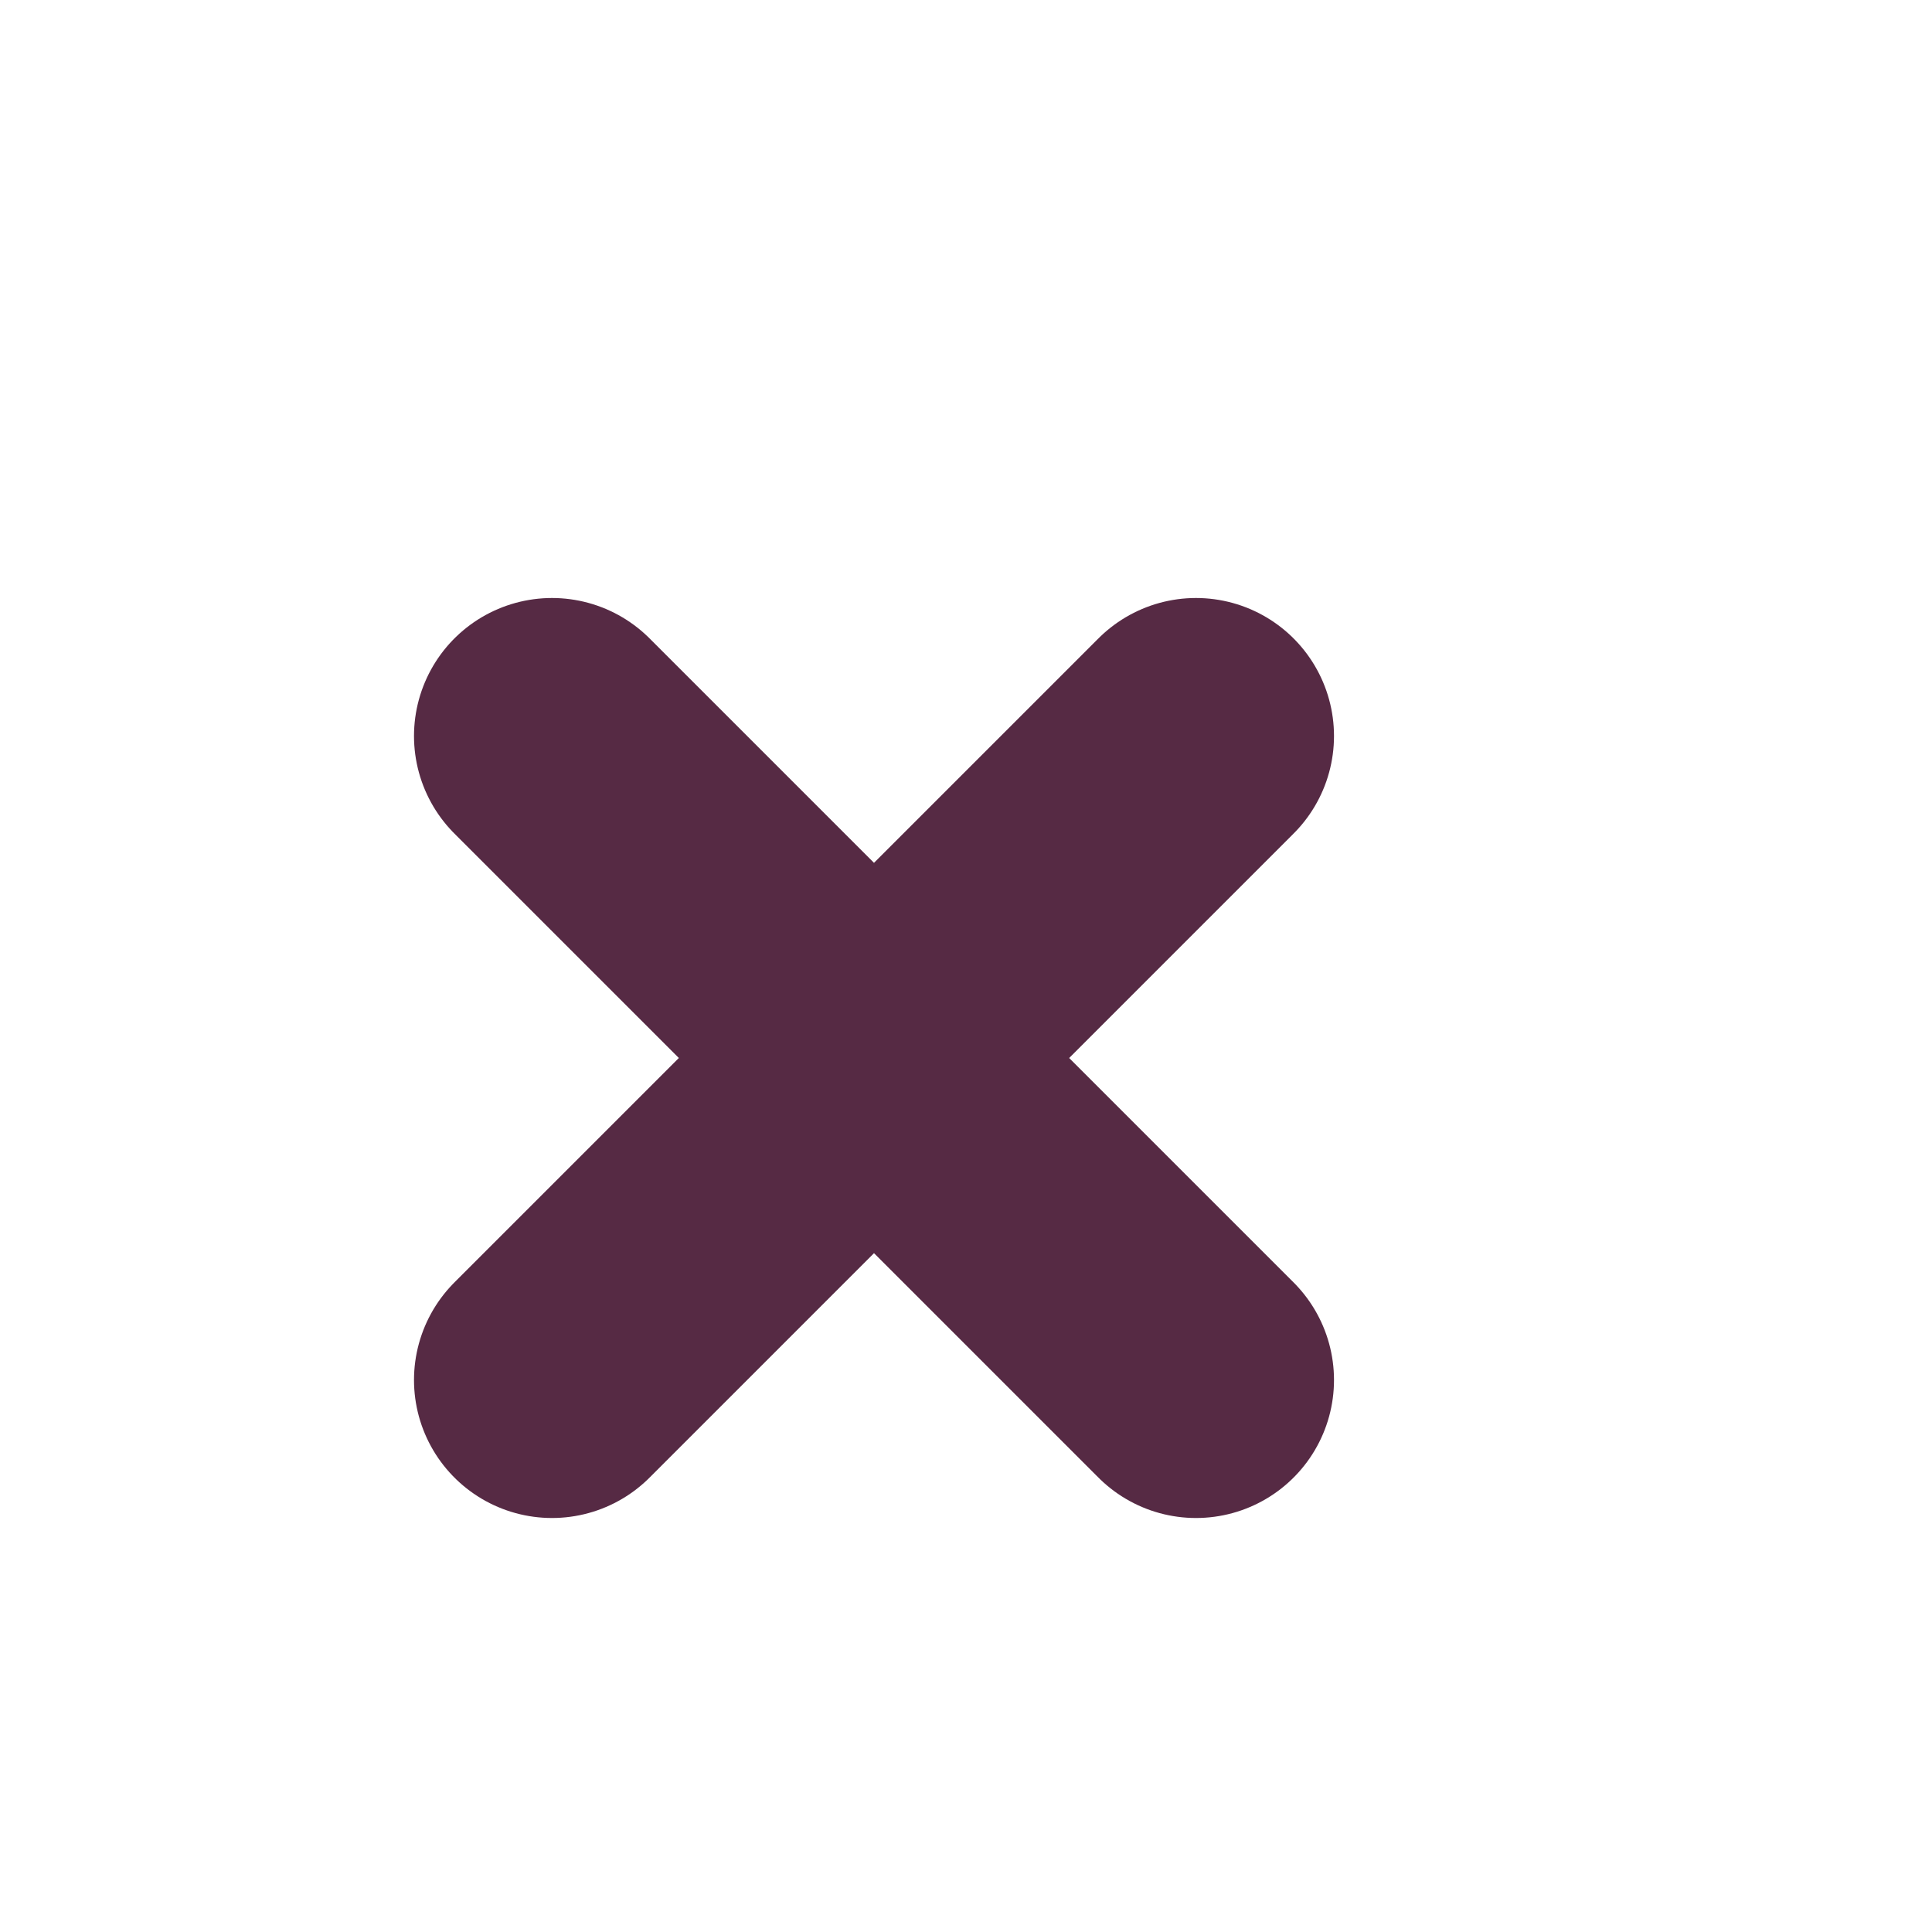
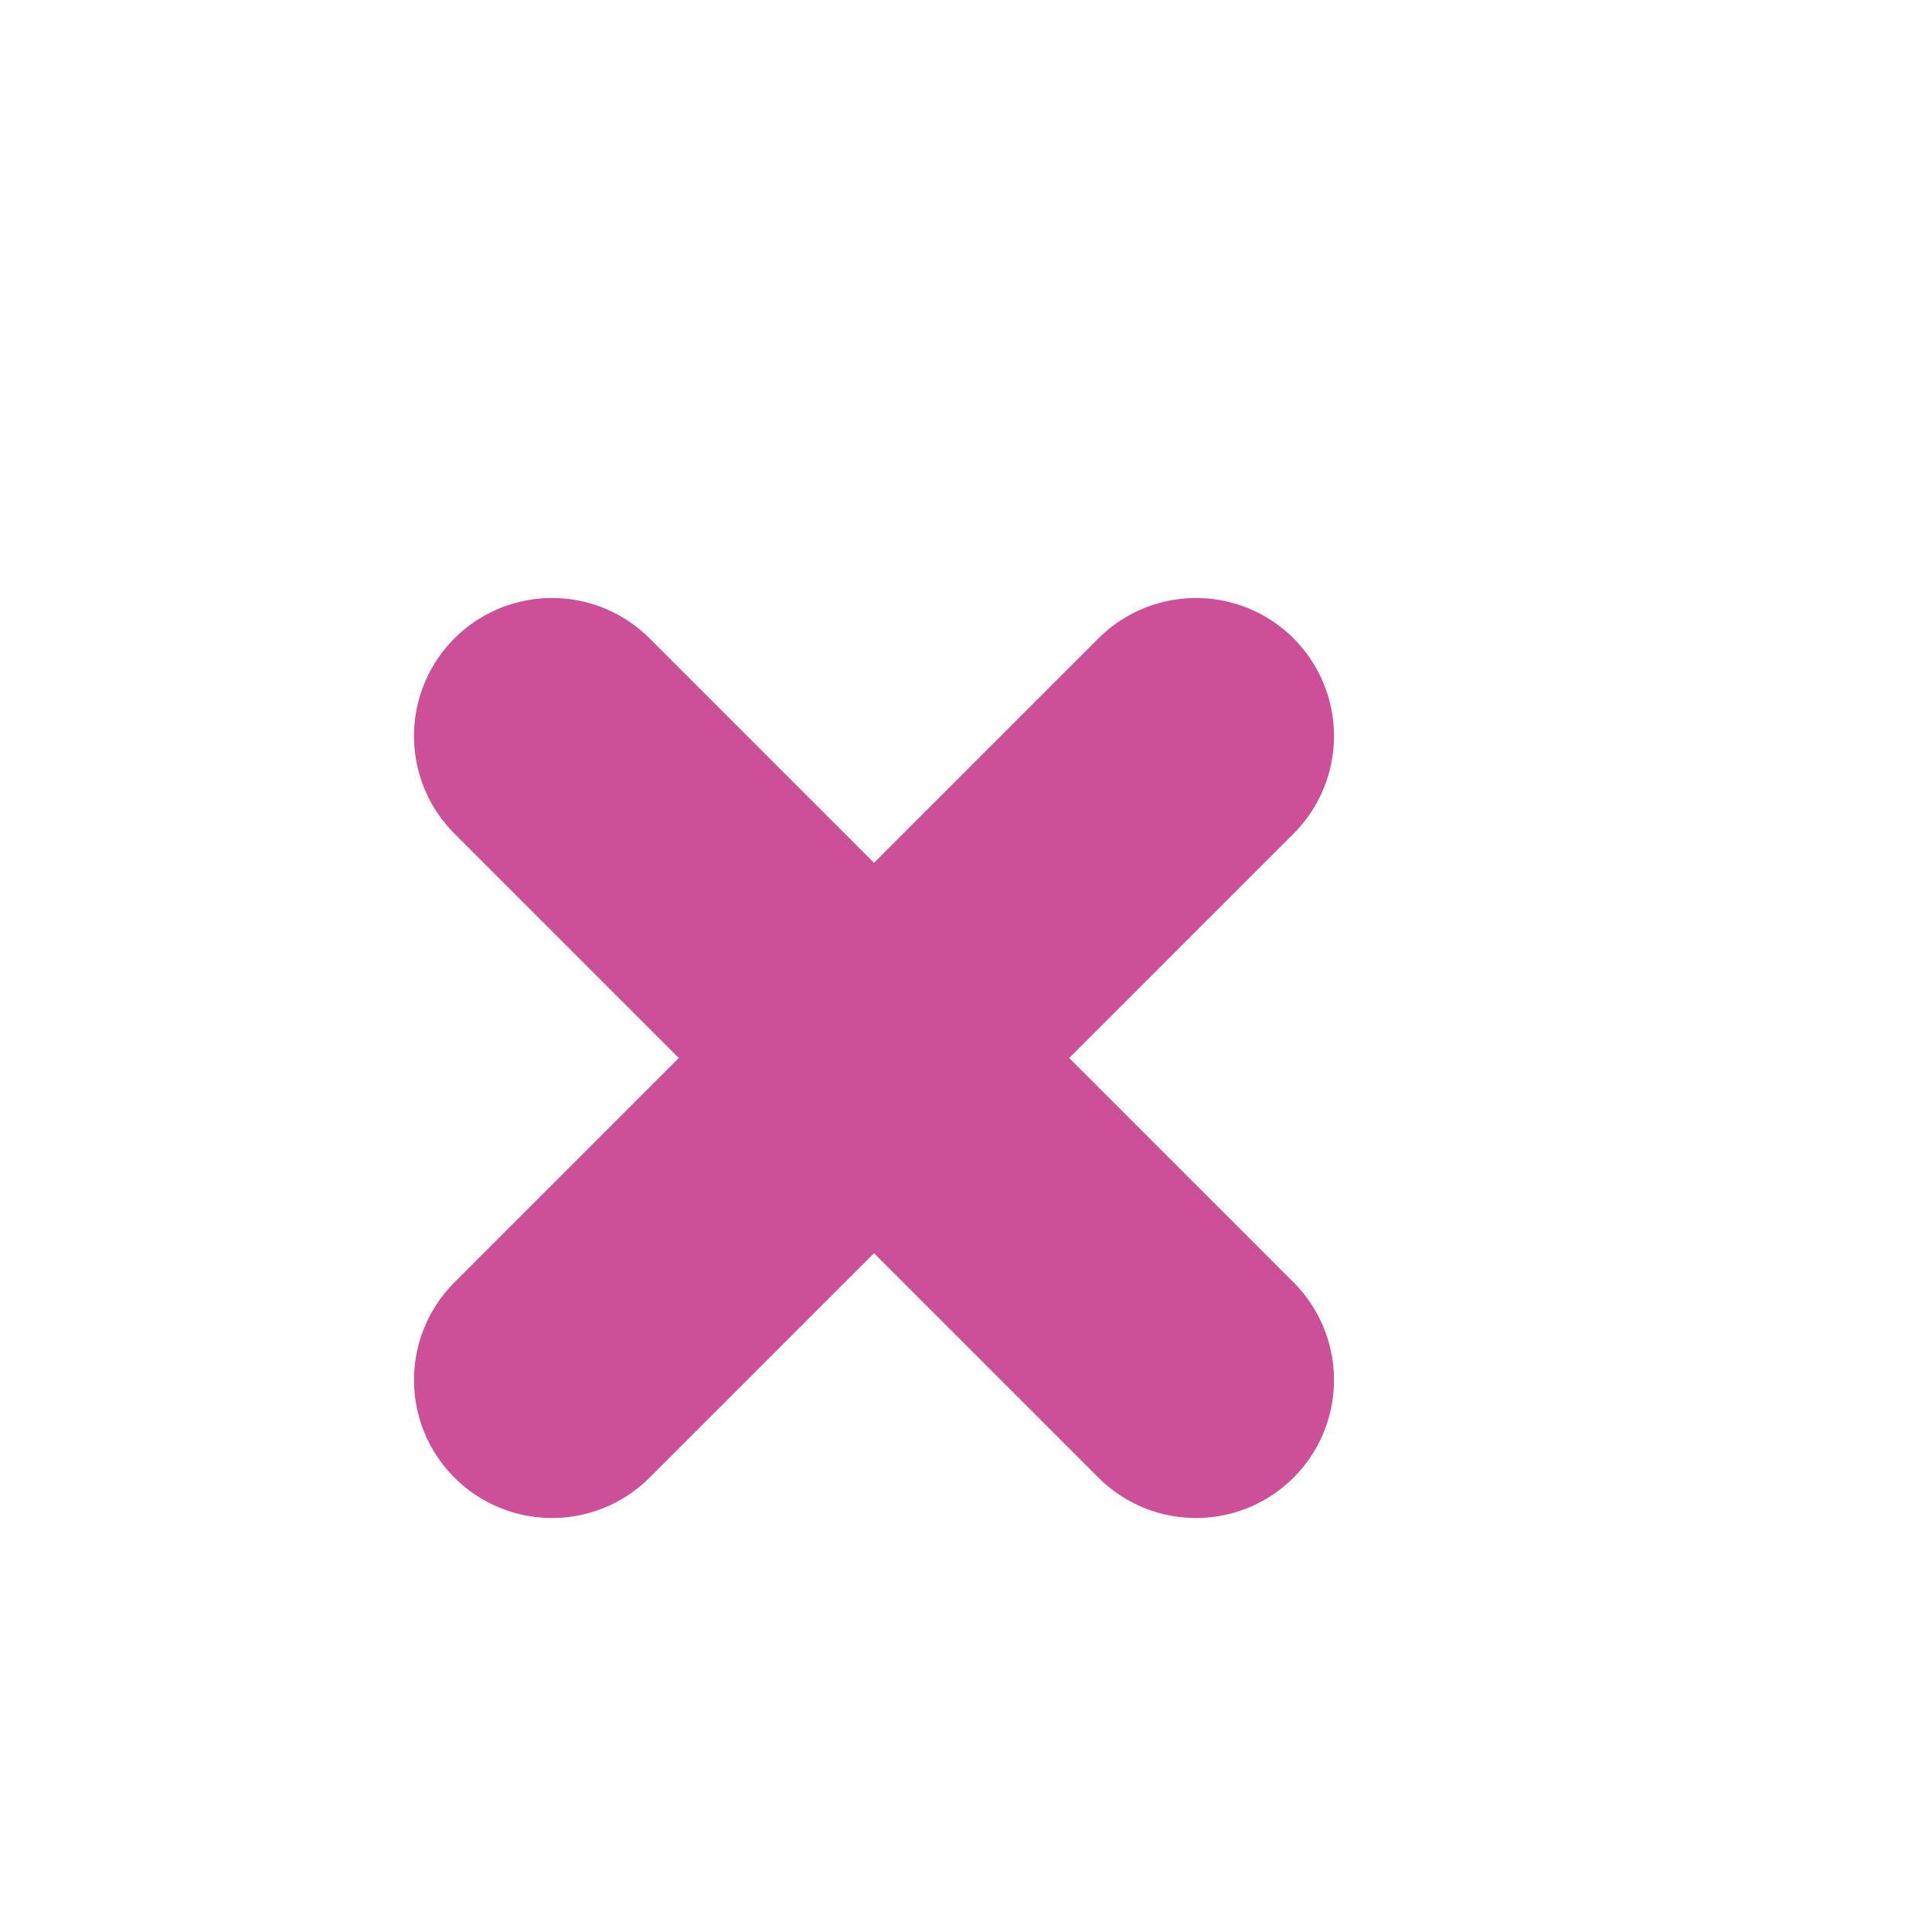
<svg xmlns="http://www.w3.org/2000/svg" viewBox="0 0 21 21" width="21" height="21">
  <g transform="matrix(1,0,0,1,0,0)">
-     <path d="M6 8L9.5 11.5L13 8M13 15L9.5 11.5L6 15" fill="none" stroke="hsl(325 34% 25.1%)" stroke-width="3" stroke-linecap="round" stroke-linejoin="round" />
+     <path d="M6 8L9.5 11.5L13 8M13 15L9.5 11.5L6 15" fill="none" stroke="hsl(325 55% 55.5%)" stroke-width="3" stroke-linecap="round" stroke-linejoin="round" />
  </g>
</svg>
